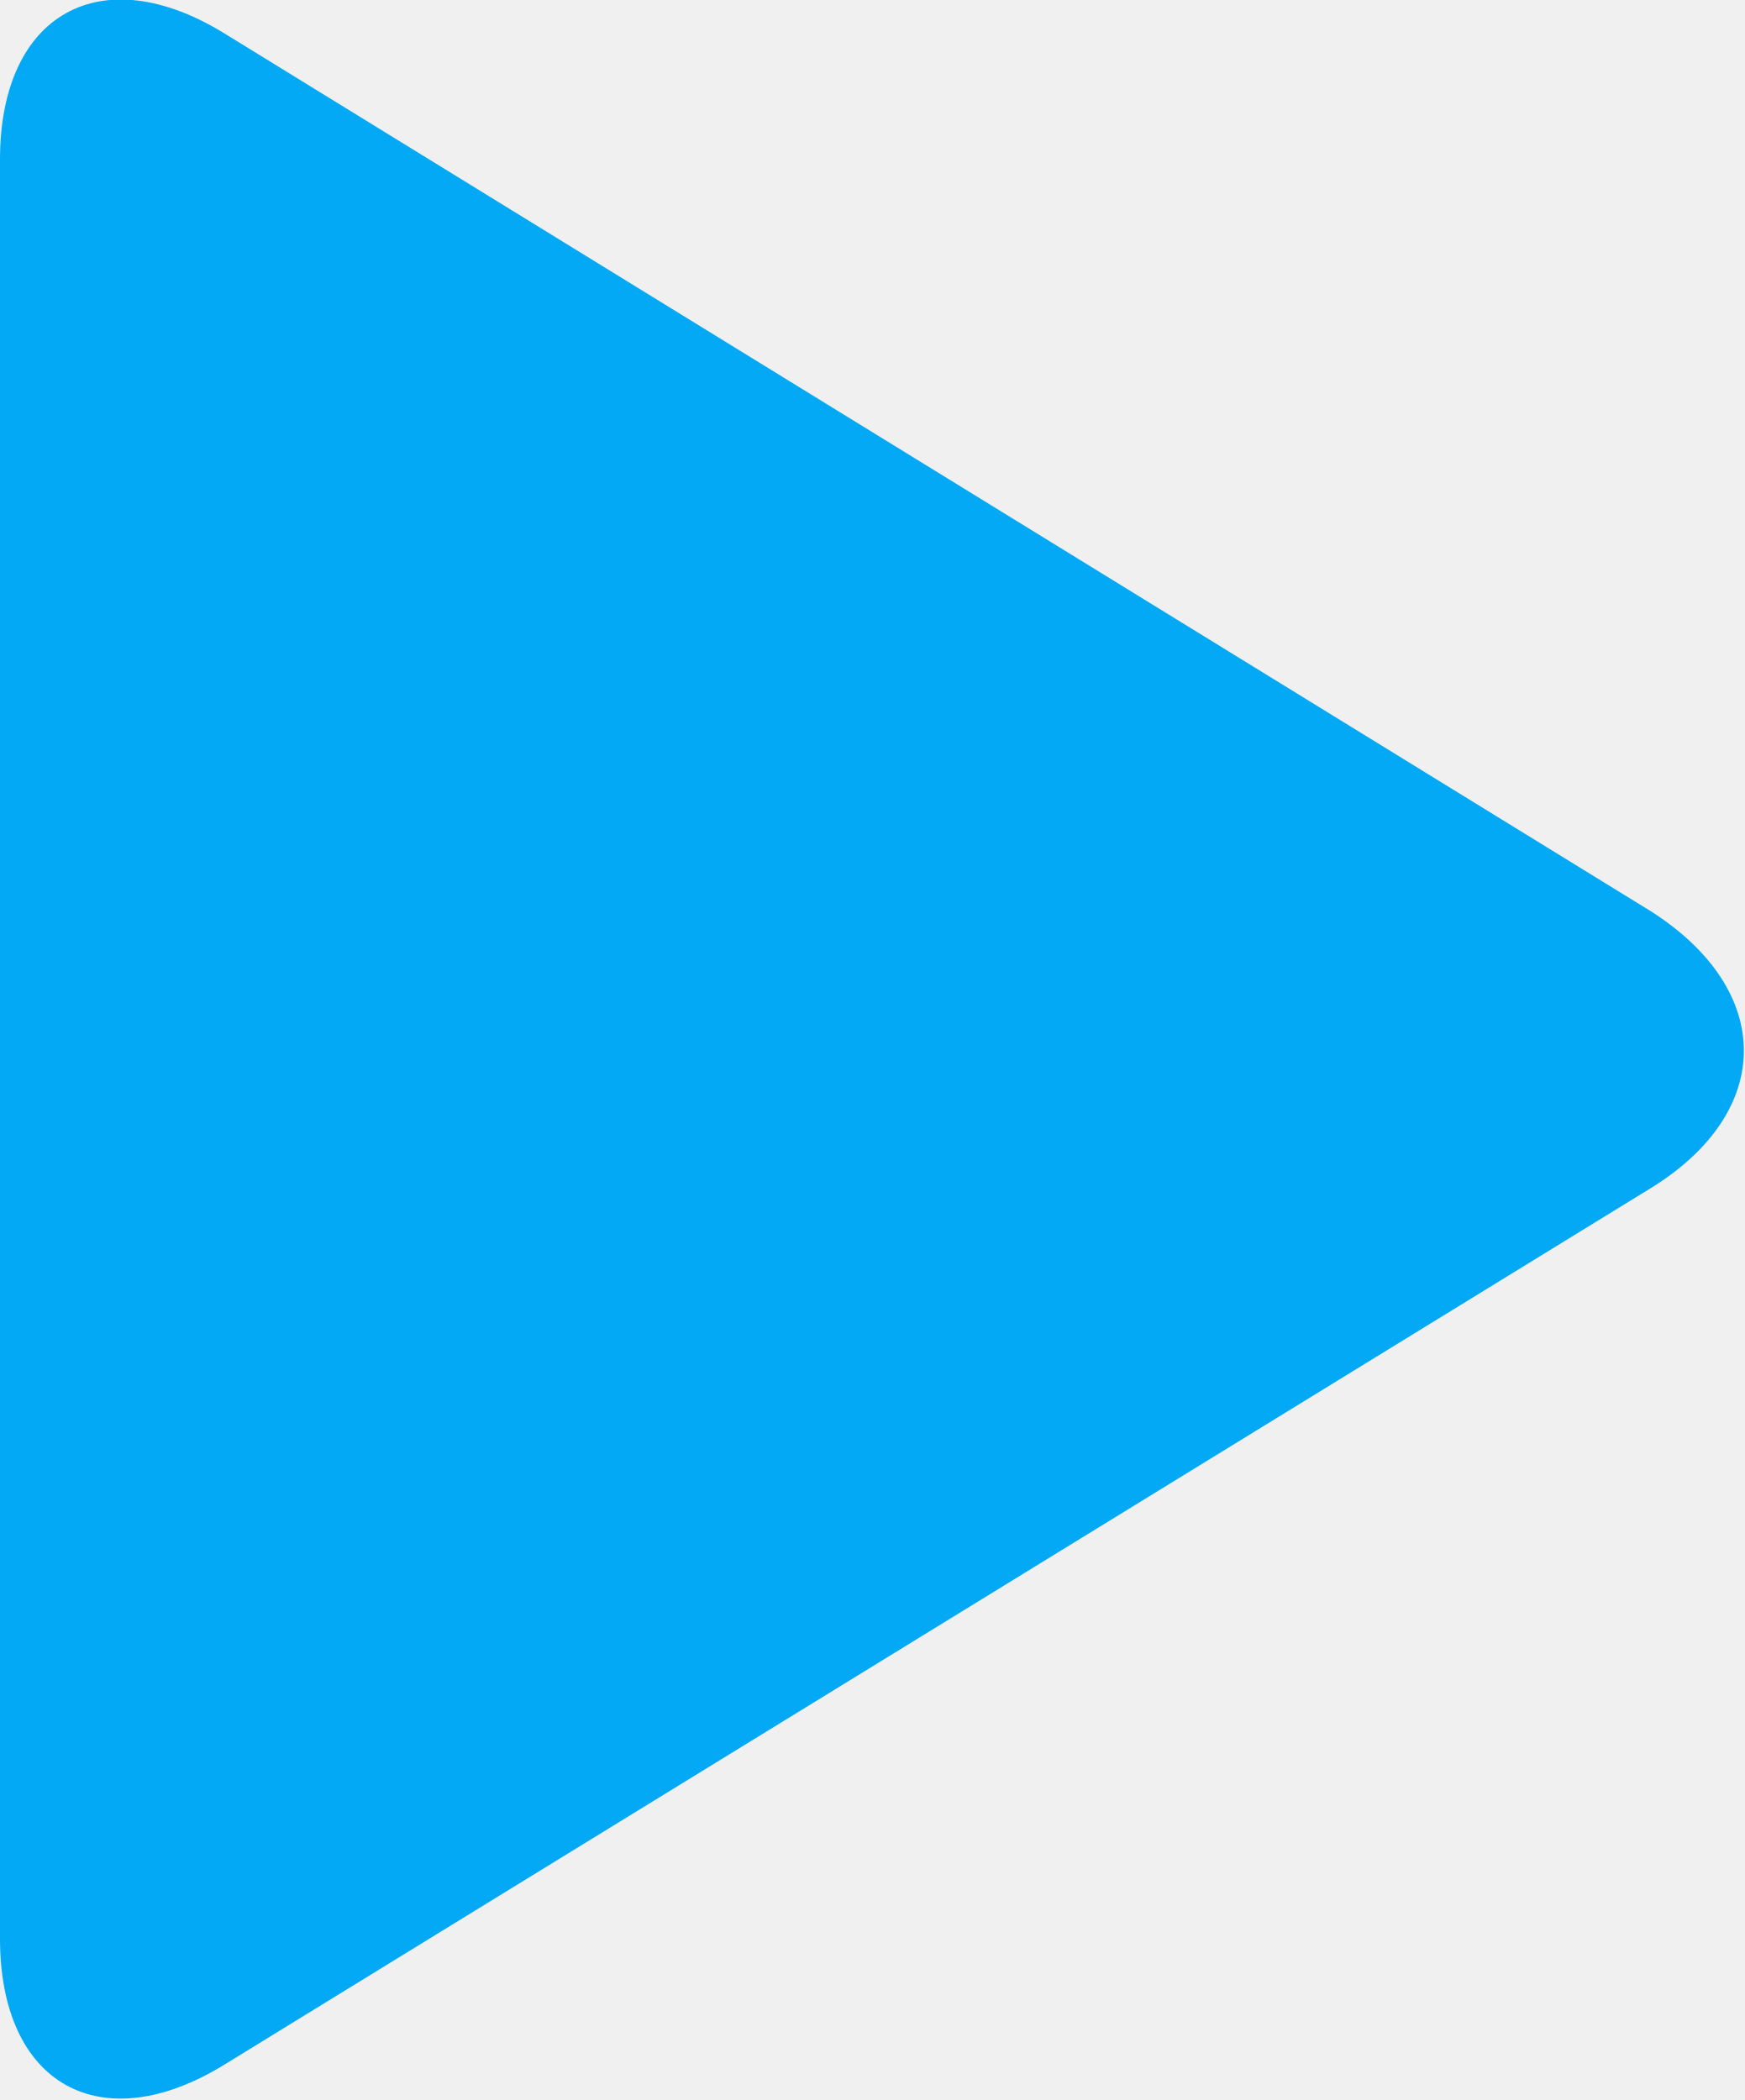
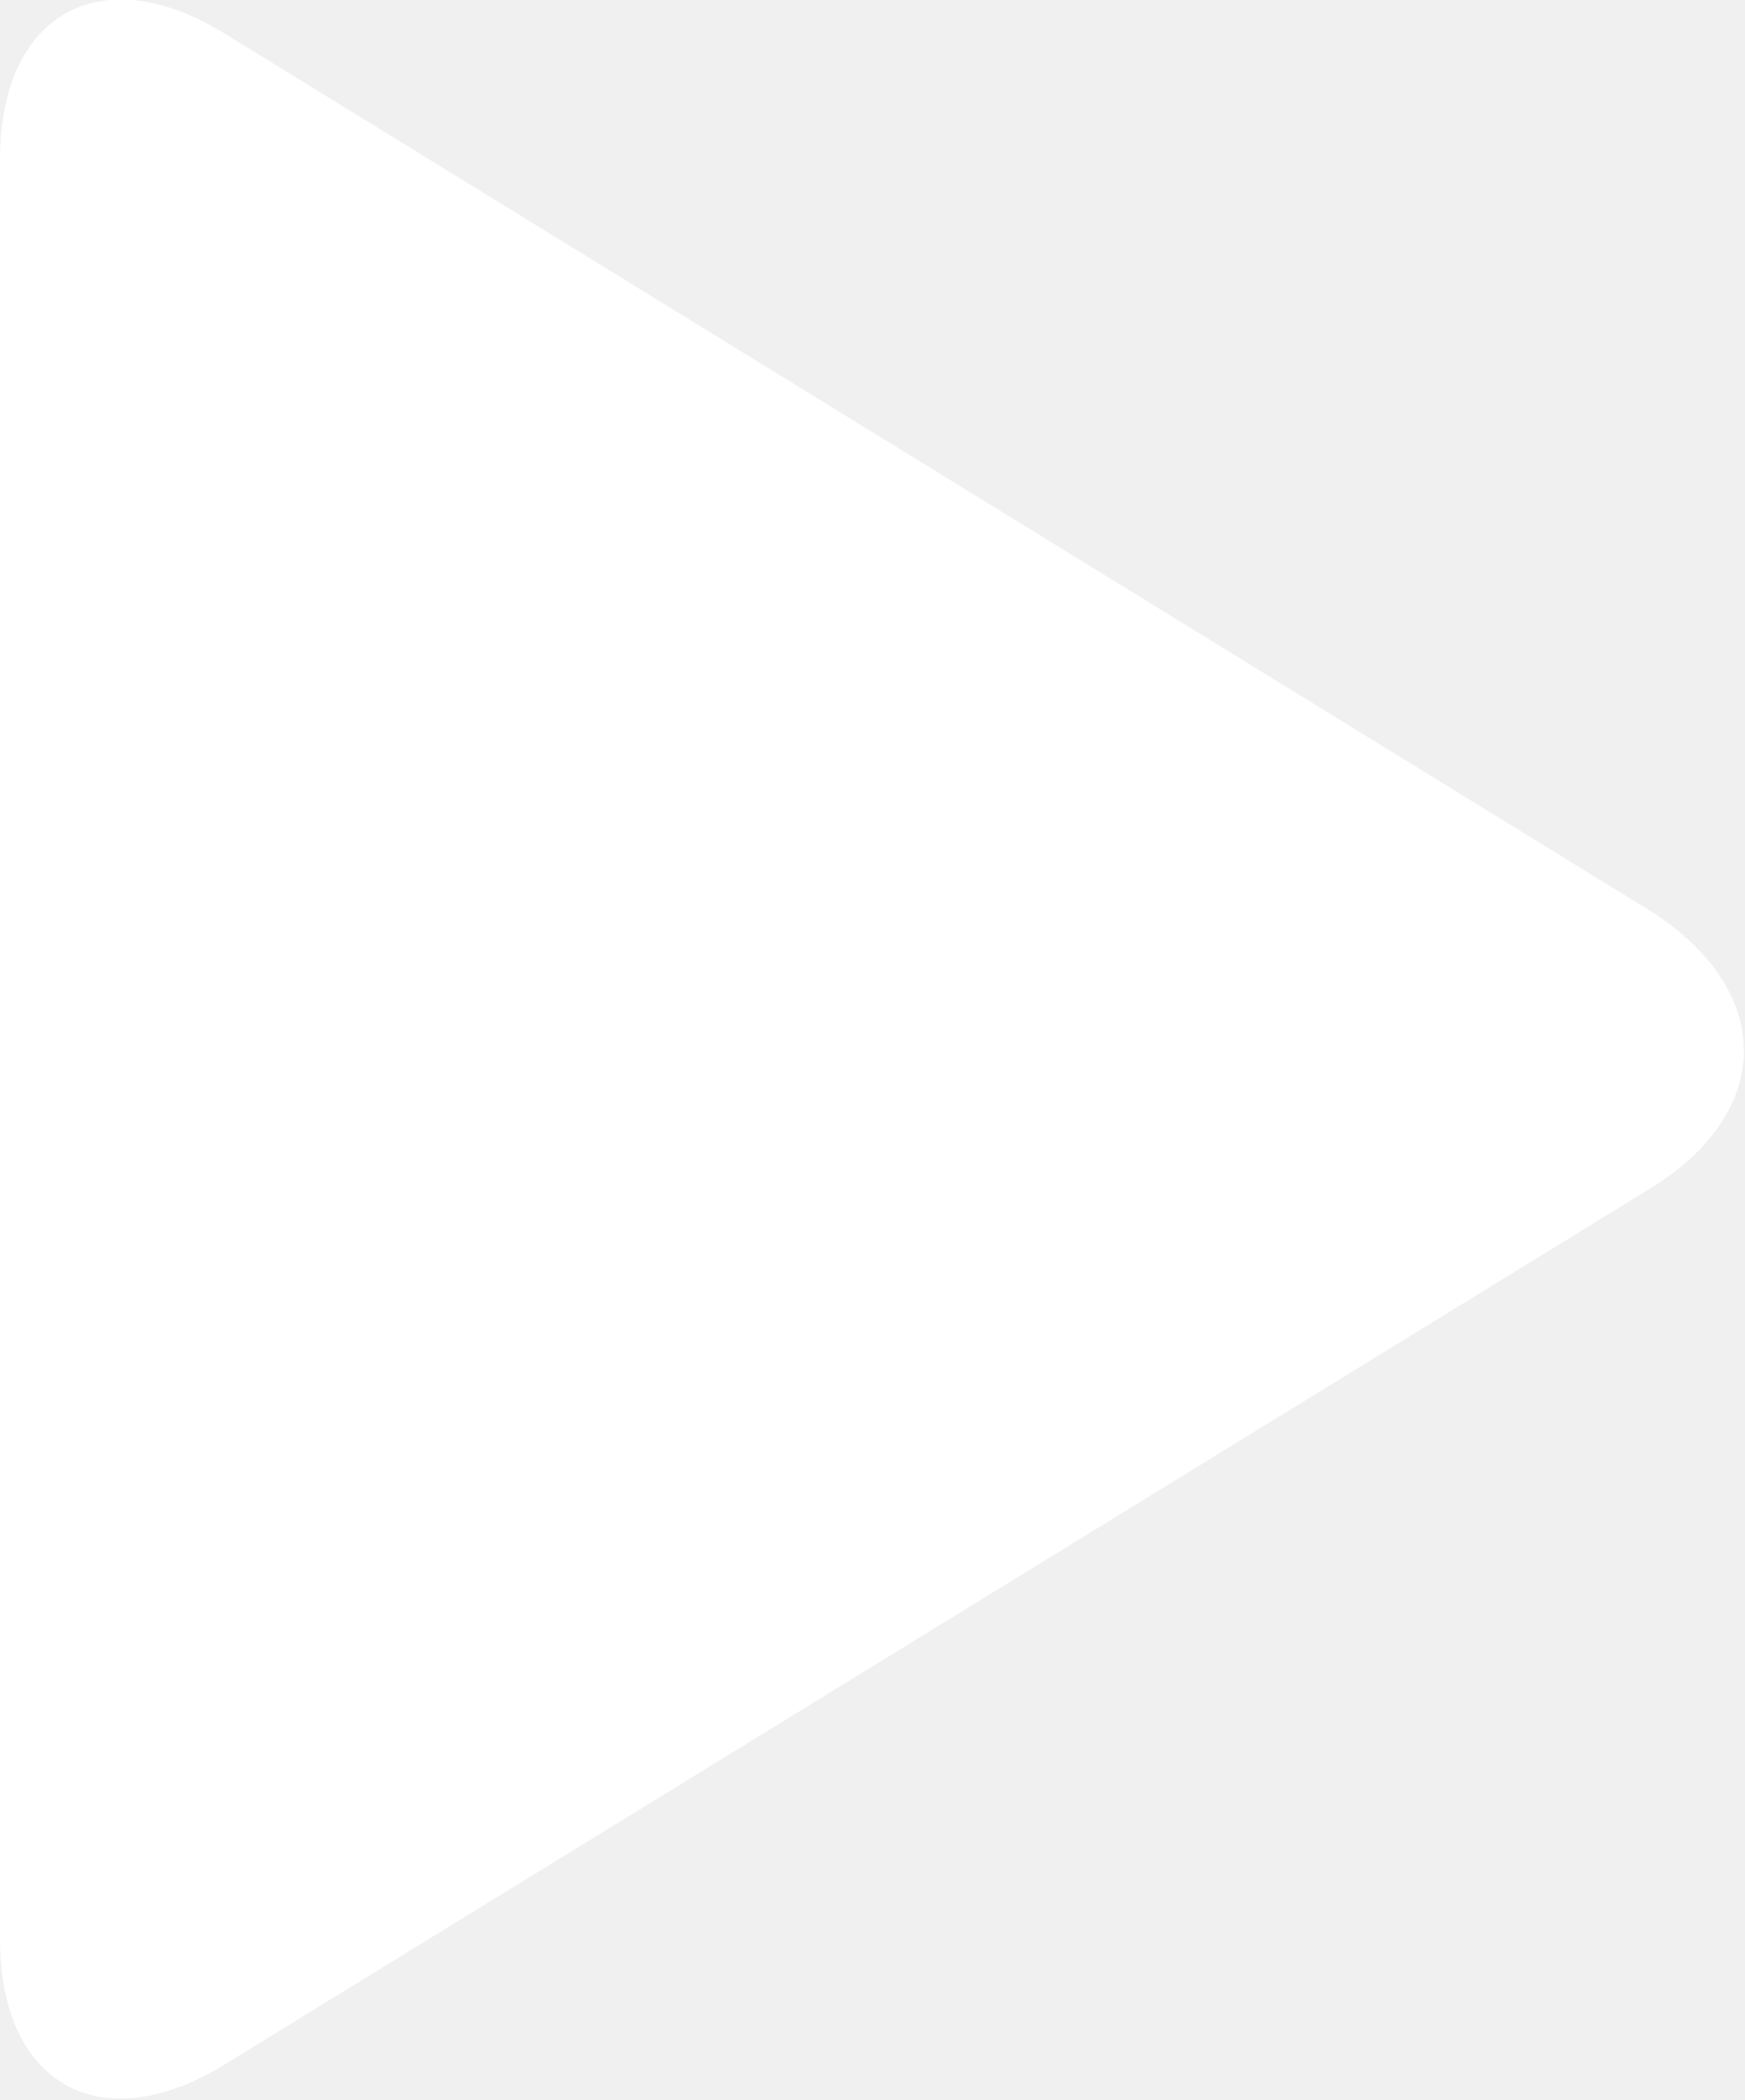
<svg xmlns="http://www.w3.org/2000/svg" id="Livello_1" data-name="Livello 1" viewBox="0 0 26.47 31.87">
-   <path d="M14.3,9.68c-1.88-1.16-3.41-.3-3.41,1.91v27c0,2.22,1.53,3.07,3.41,1.91L35.94,27.2c1.88-1.16,1.88-3,0-4.2Z" transform="translate(-10.89 -9.17)" style="fill:#03a9f4" />
+   <path d="M14.3,9.68c-1.88-1.16-3.41-.3-3.41,1.91v27c0,2.22,1.53,3.07,3.41,1.91L35.94,27.2c1.88-1.16,1.88-3,0-4.2Z" transform="translate(-10.89 -9.17)" style="fill:#fff" />
</svg>
